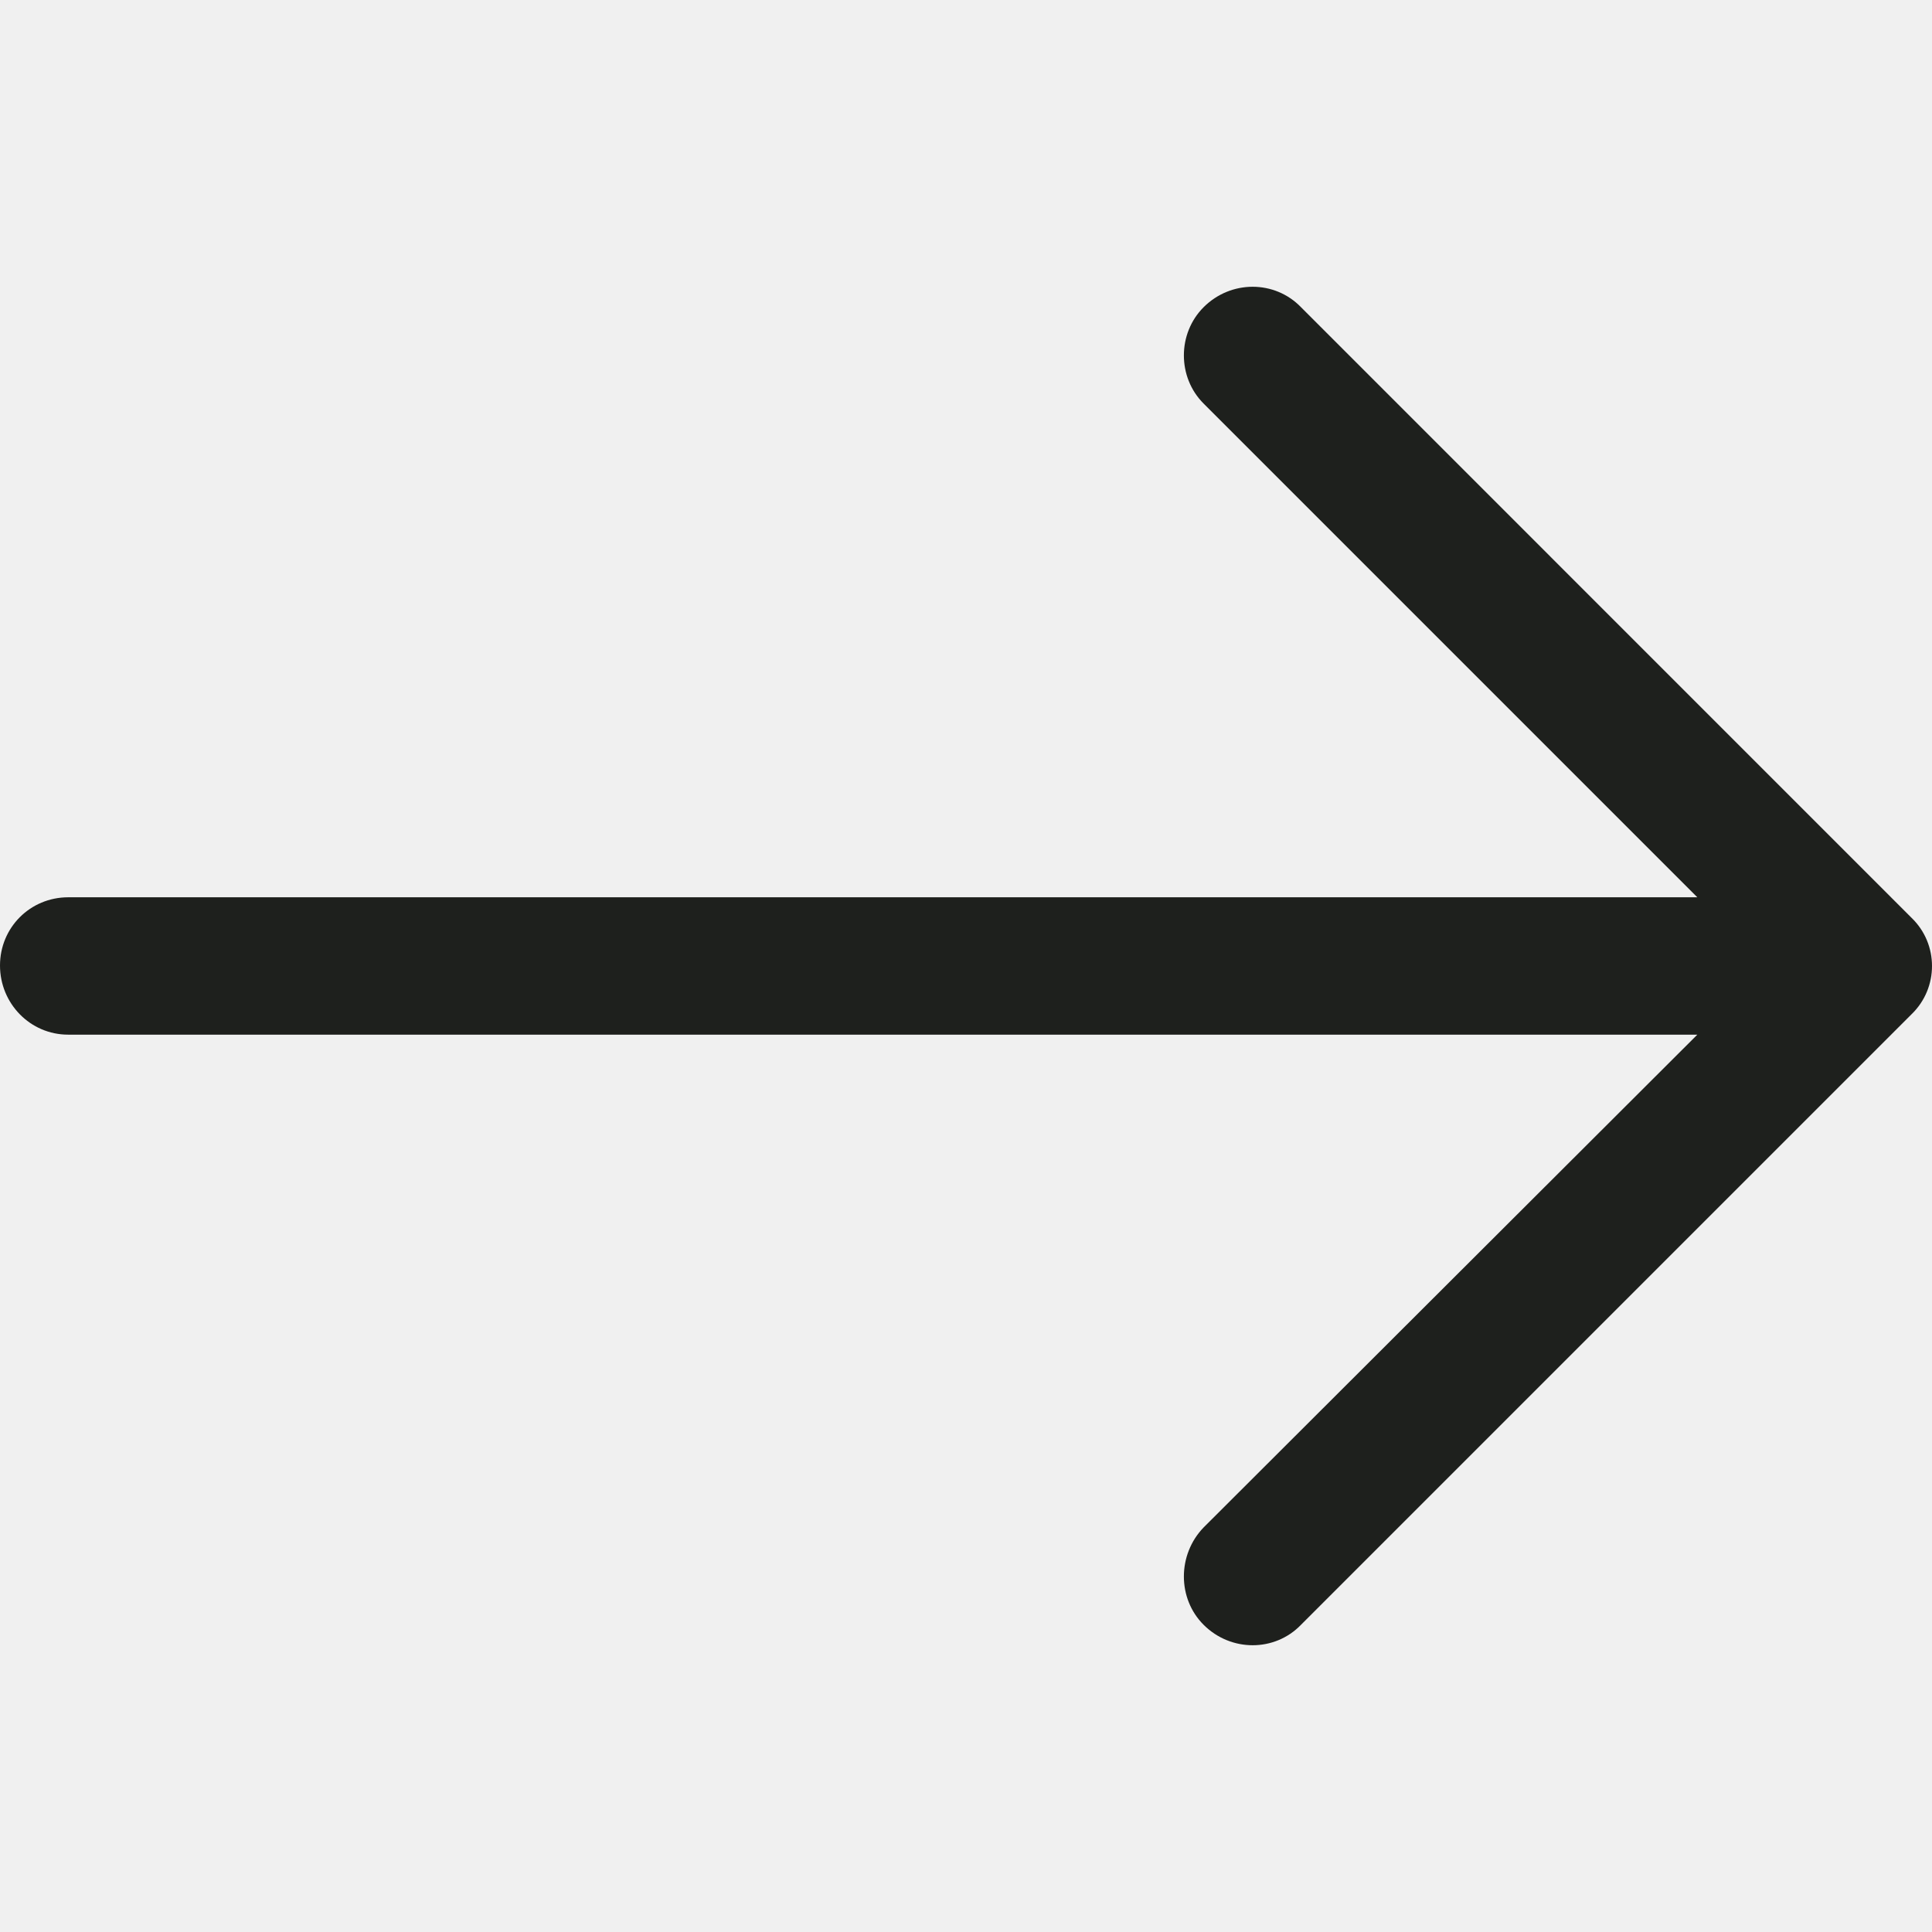
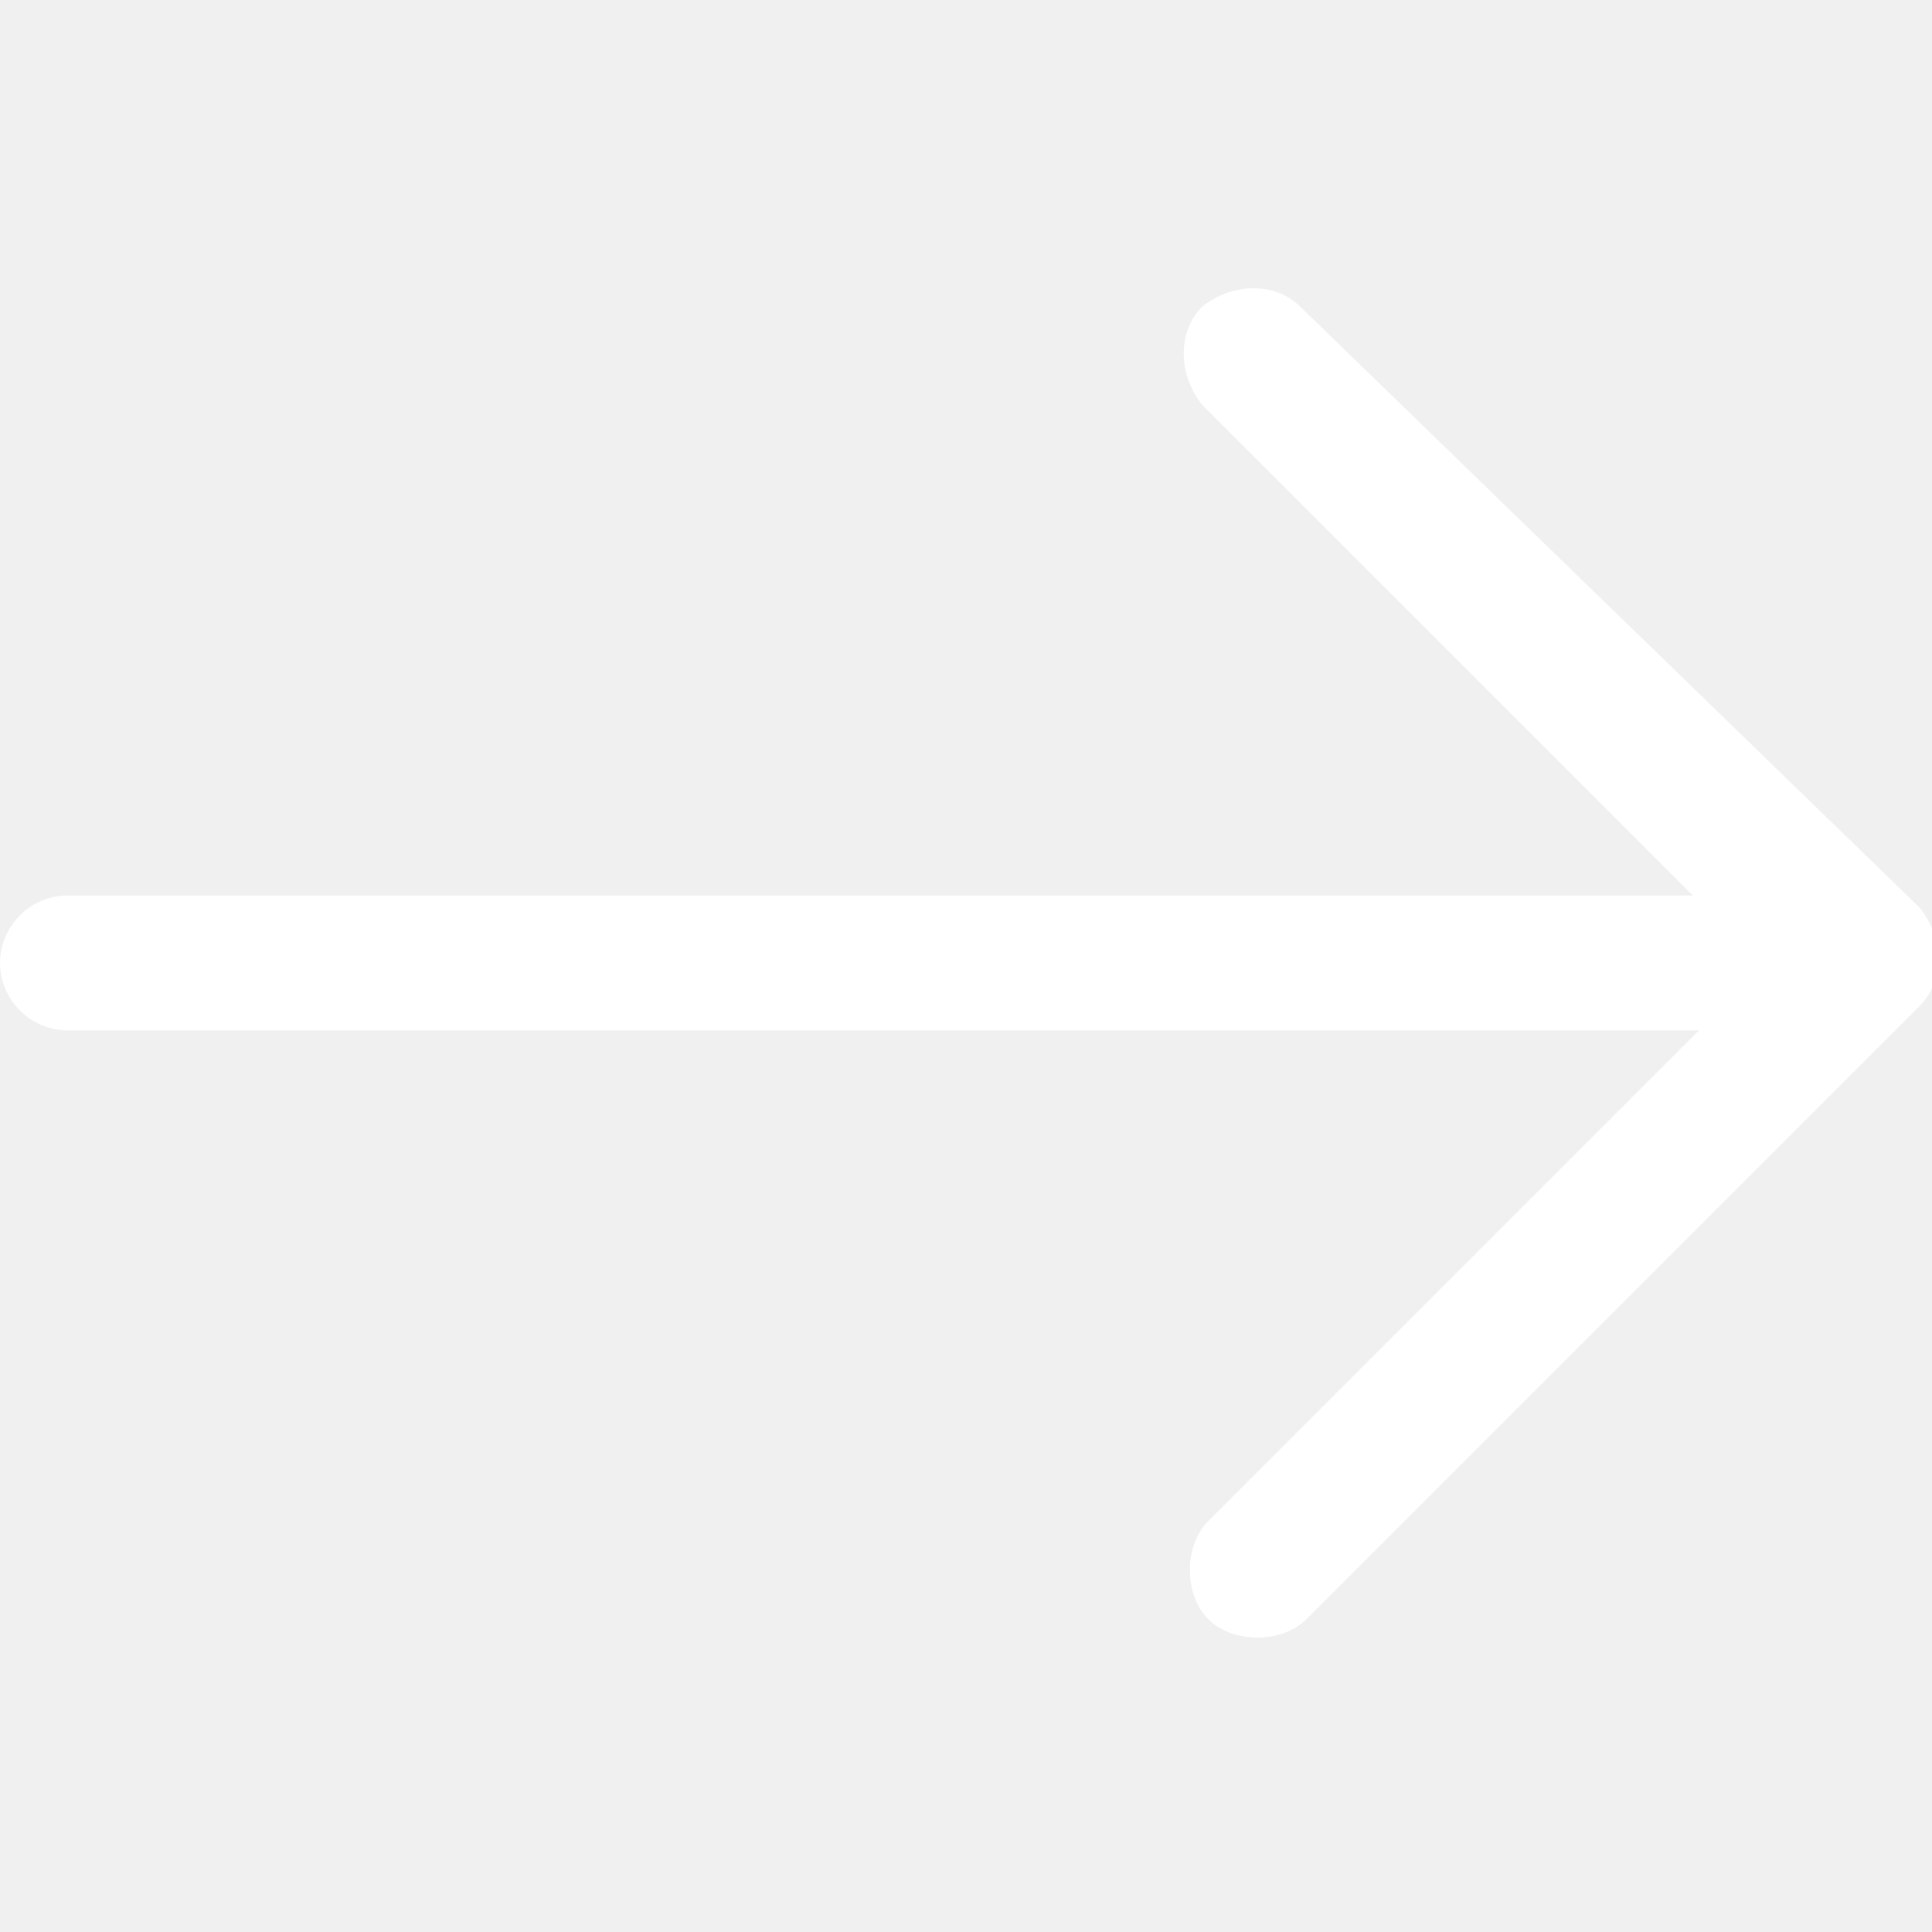
- <svg xmlns="http://www.w3.org/2000/svg" version="1.1" id="Capa_1" x="0px" y="0px" viewBox="0 0 31.49 31.49" style="enable-background:new 0 0 31.49 31.49;" xml:space="preserve">
-   <path style="fill:#1E201D;" d="M21.205,5.007c-0.429-0.444-1.143-0.444-1.587,0c-0.429,0.429-0.429,1.143,0,1.571l8.047,8.047H1.111  C0.492,14.626,0,15.118,0,15.737c0,0.619,0.492,1.127,1.111,1.127h26.554l-8.047,8.032c-0.429,0.444-0.429,1.159,0,1.587  c0.444,0.444,1.159,0.444,1.587,0l9.952-9.952c0.444-0.429,0.444-1.143,0-1.571L21.205,5.007z" />
-   <g>
- </g>
-   <g>
- </g>
-   <g>
- </g>
-   <g>
- </g>
-   <g>
- </g>
-   <g>
- </g>
-   <g>
- </g>
-   <g>
- </g>
-   <g>
- </g>
-   <g>
- </g>
-   <g>
- </g>
-   <g>
- </g>
-   <g>
- </g>
-   <g>
- </g>
-   <g>
- </g>
+ <svg xmlns="http://www.w3.org/2000/svg" version="1.1" id="Capa_1" x="0px" y="0px" viewBox="0 0 31.5 31.5" style="enable-background:new 0 0 31.5 31.5;" xml:space="preserve">
+   <style type="text/css">
+ 	.st0{fill:#FFFFFF;}
+ </style>
+   <path class="st0" d="M21.2,5c-0.4-0.4-1.1-0.4-1.6,0c-0.4,0.4-0.4,1.1,0,1.6l8,8H1.1c-0.6,0-1.1,0.5-1.1,1.1s0.5,1.1,1.1,1.1h26.6  l-8,8c-0.4,0.4-0.4,1.2,0,1.6c0.4,0.4,1.2,0.4,1.6,0l10-10c0.4-0.4,0.4-1.1,0-1.6L21.2,5z" />
</svg>
